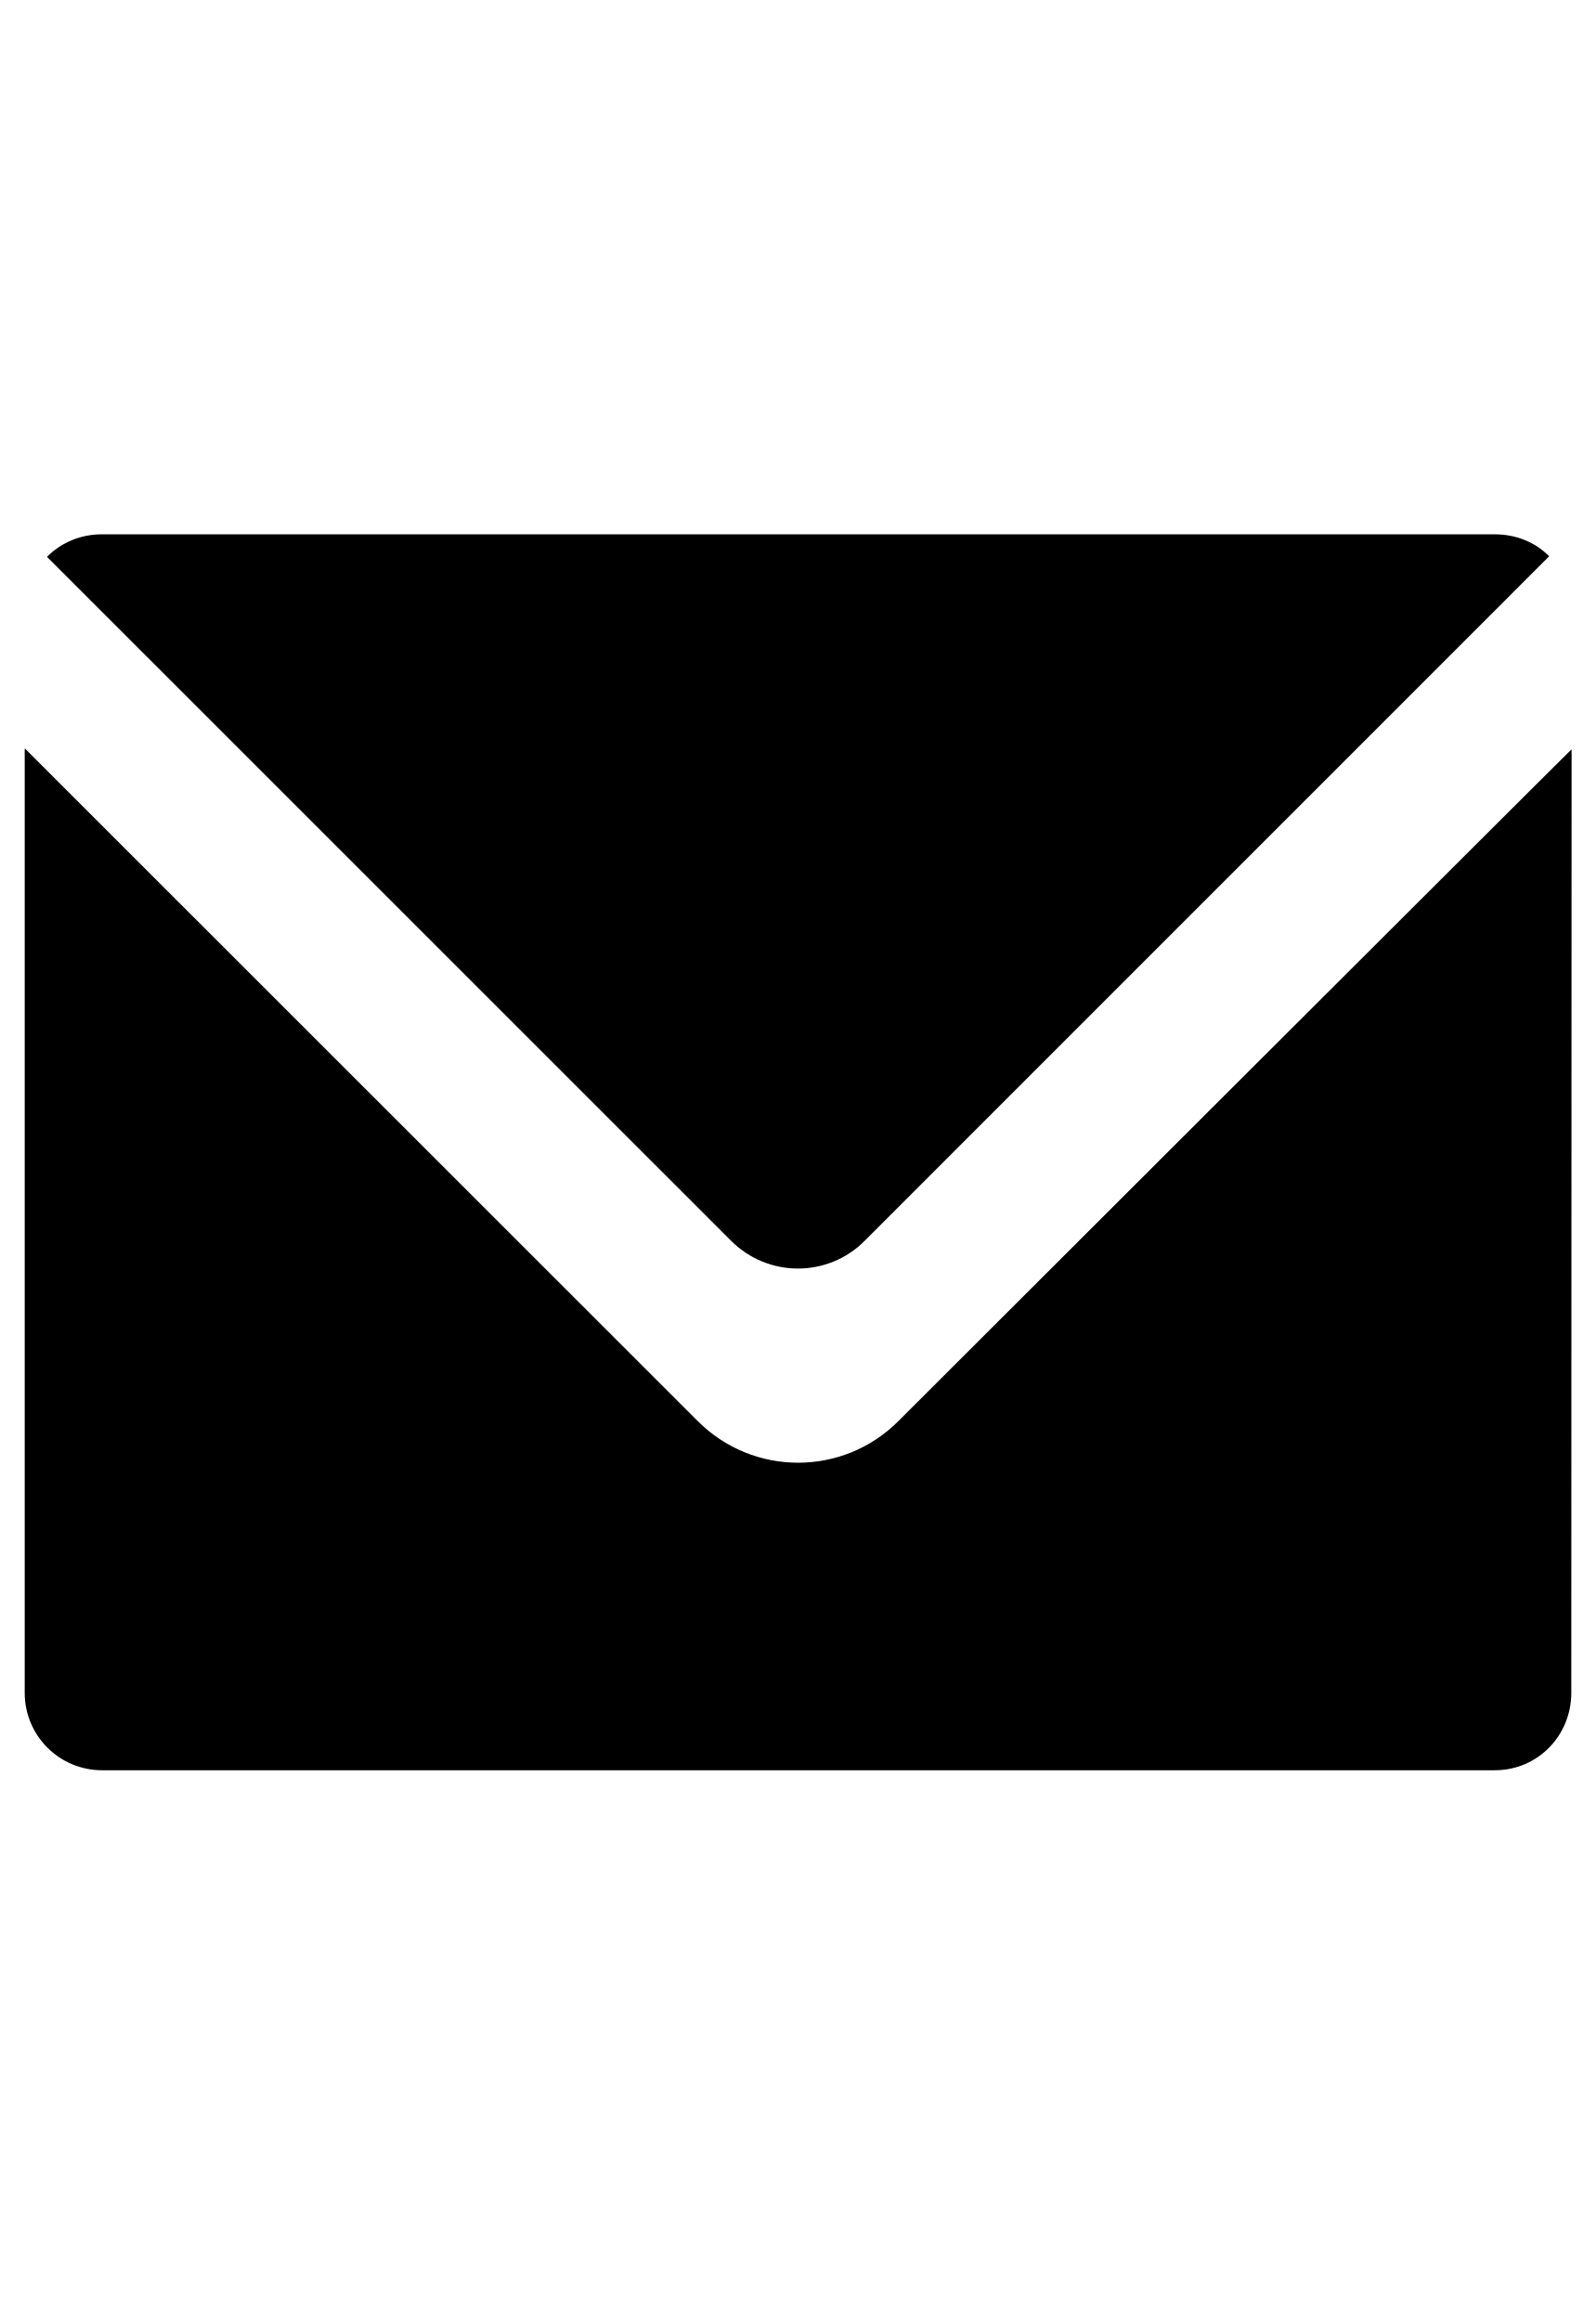
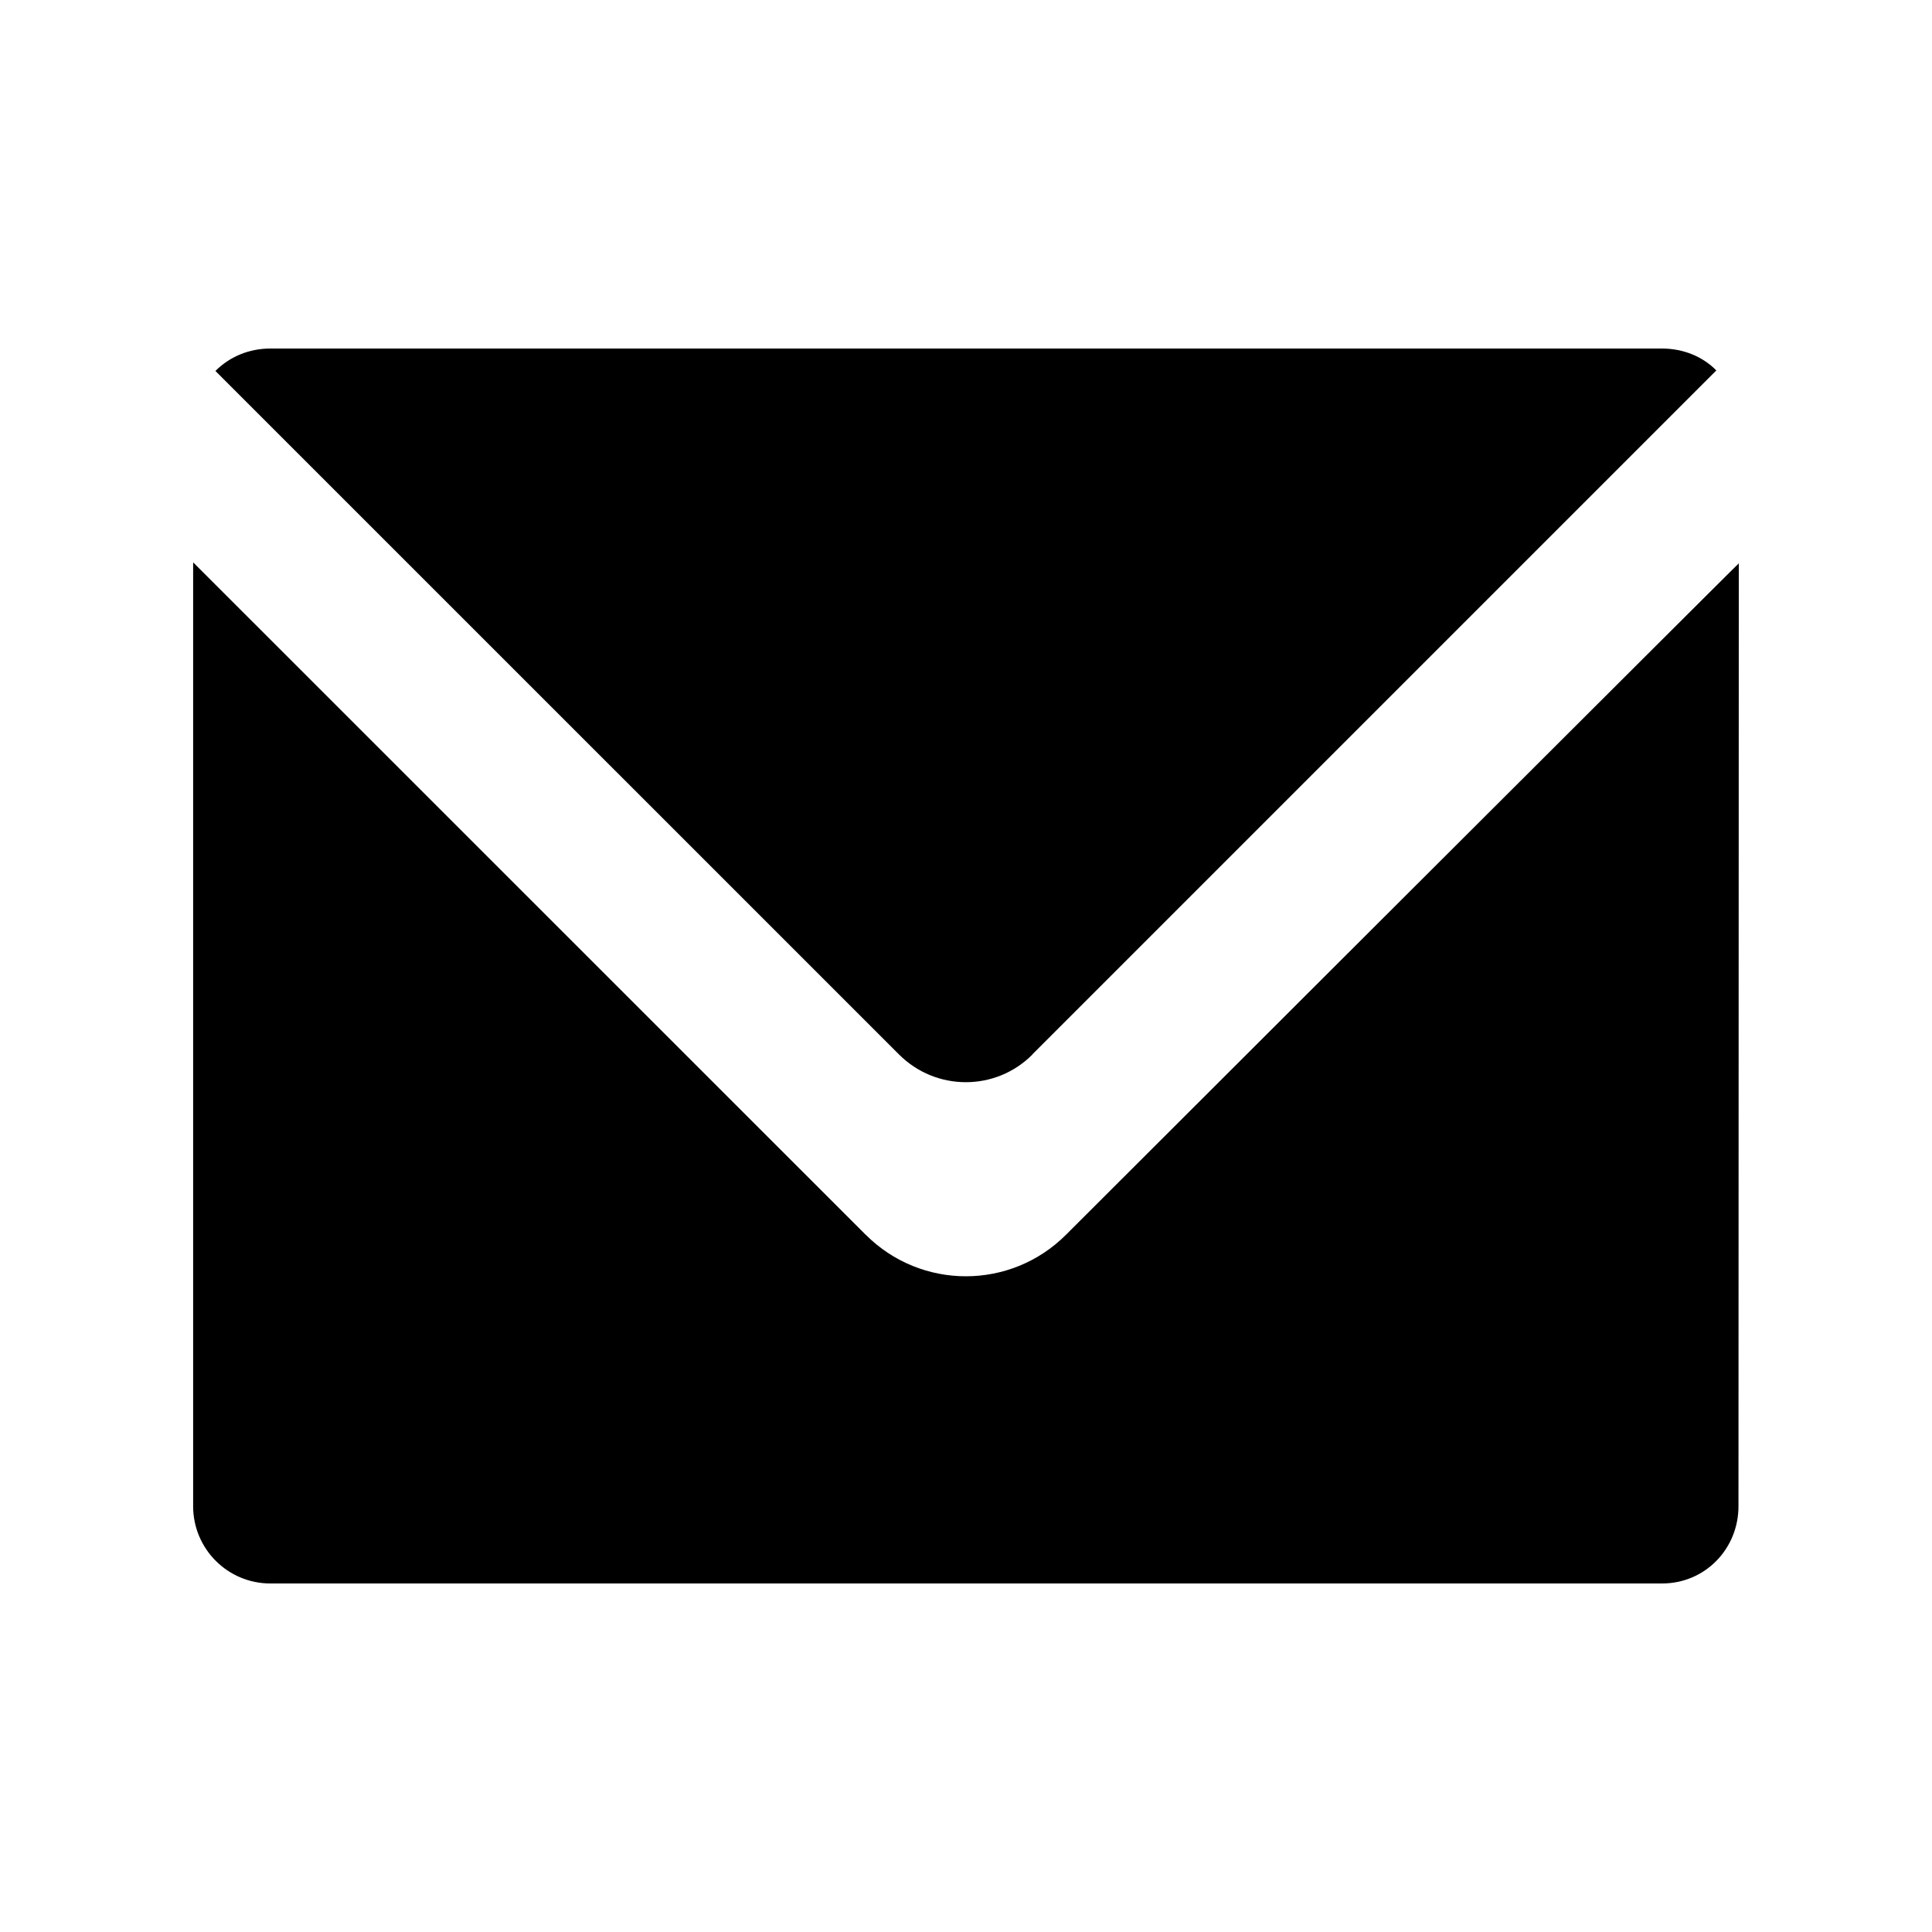
- <svg xmlns="http://www.w3.org/2000/svg" version="1.1" width="704" height="1024" viewBox="0 0 704 1024" id="svg2">
-   <defs id="defs8" />
-   <path d="m 381.49,547.405 c -16.212,16.35 -42.632,16.35 -58.98,0 L 20.735,245.665 c 6.246,-6.28 14.78,-9.932 24.235,-9.932 h 614.47 c 9.454,0 18.02,3.584 23.995,9.694 L 381.492,547.405 z m -73.624,79.6 c 24.44,24.438 64,24.438 88.44,0 0,0 297.027,-296.688 297.027,-296.415 l -0.137,416.29 c 0,18.876 -14.814,34.133 -33.724,34.133 H 44.97 c -18.773,0 -34.065,-15.258 -34.065,-34.133 V 330.59 c 0,-0.137 0.068,-0.205 0.068,-0.375 l 296.892,296.79 z" id="path4" />
+ <svg xmlns="http://www.w3.org/2000/svg" width="30" height="30" viewBox="0 0 30 30">
+   <path d="M16.033 16.373c-.57.575-1.5.575-2.074 0L3.345 5.76c.22-.22.52-.348.852-.348h21.61c.333 0 .634.126.844.34l-10.62 10.62zm-2.59 2.8c.86.86 2.25.86 3.11 0 0 0 10.447-10.435 10.447-10.425l-.005 14.64c0 .664-.52 1.2-1.186 1.2H4.197c-.66 0-1.198-.536-1.198-1.2V8.748l.002-.014 10.44 10.438z" />
</svg>
